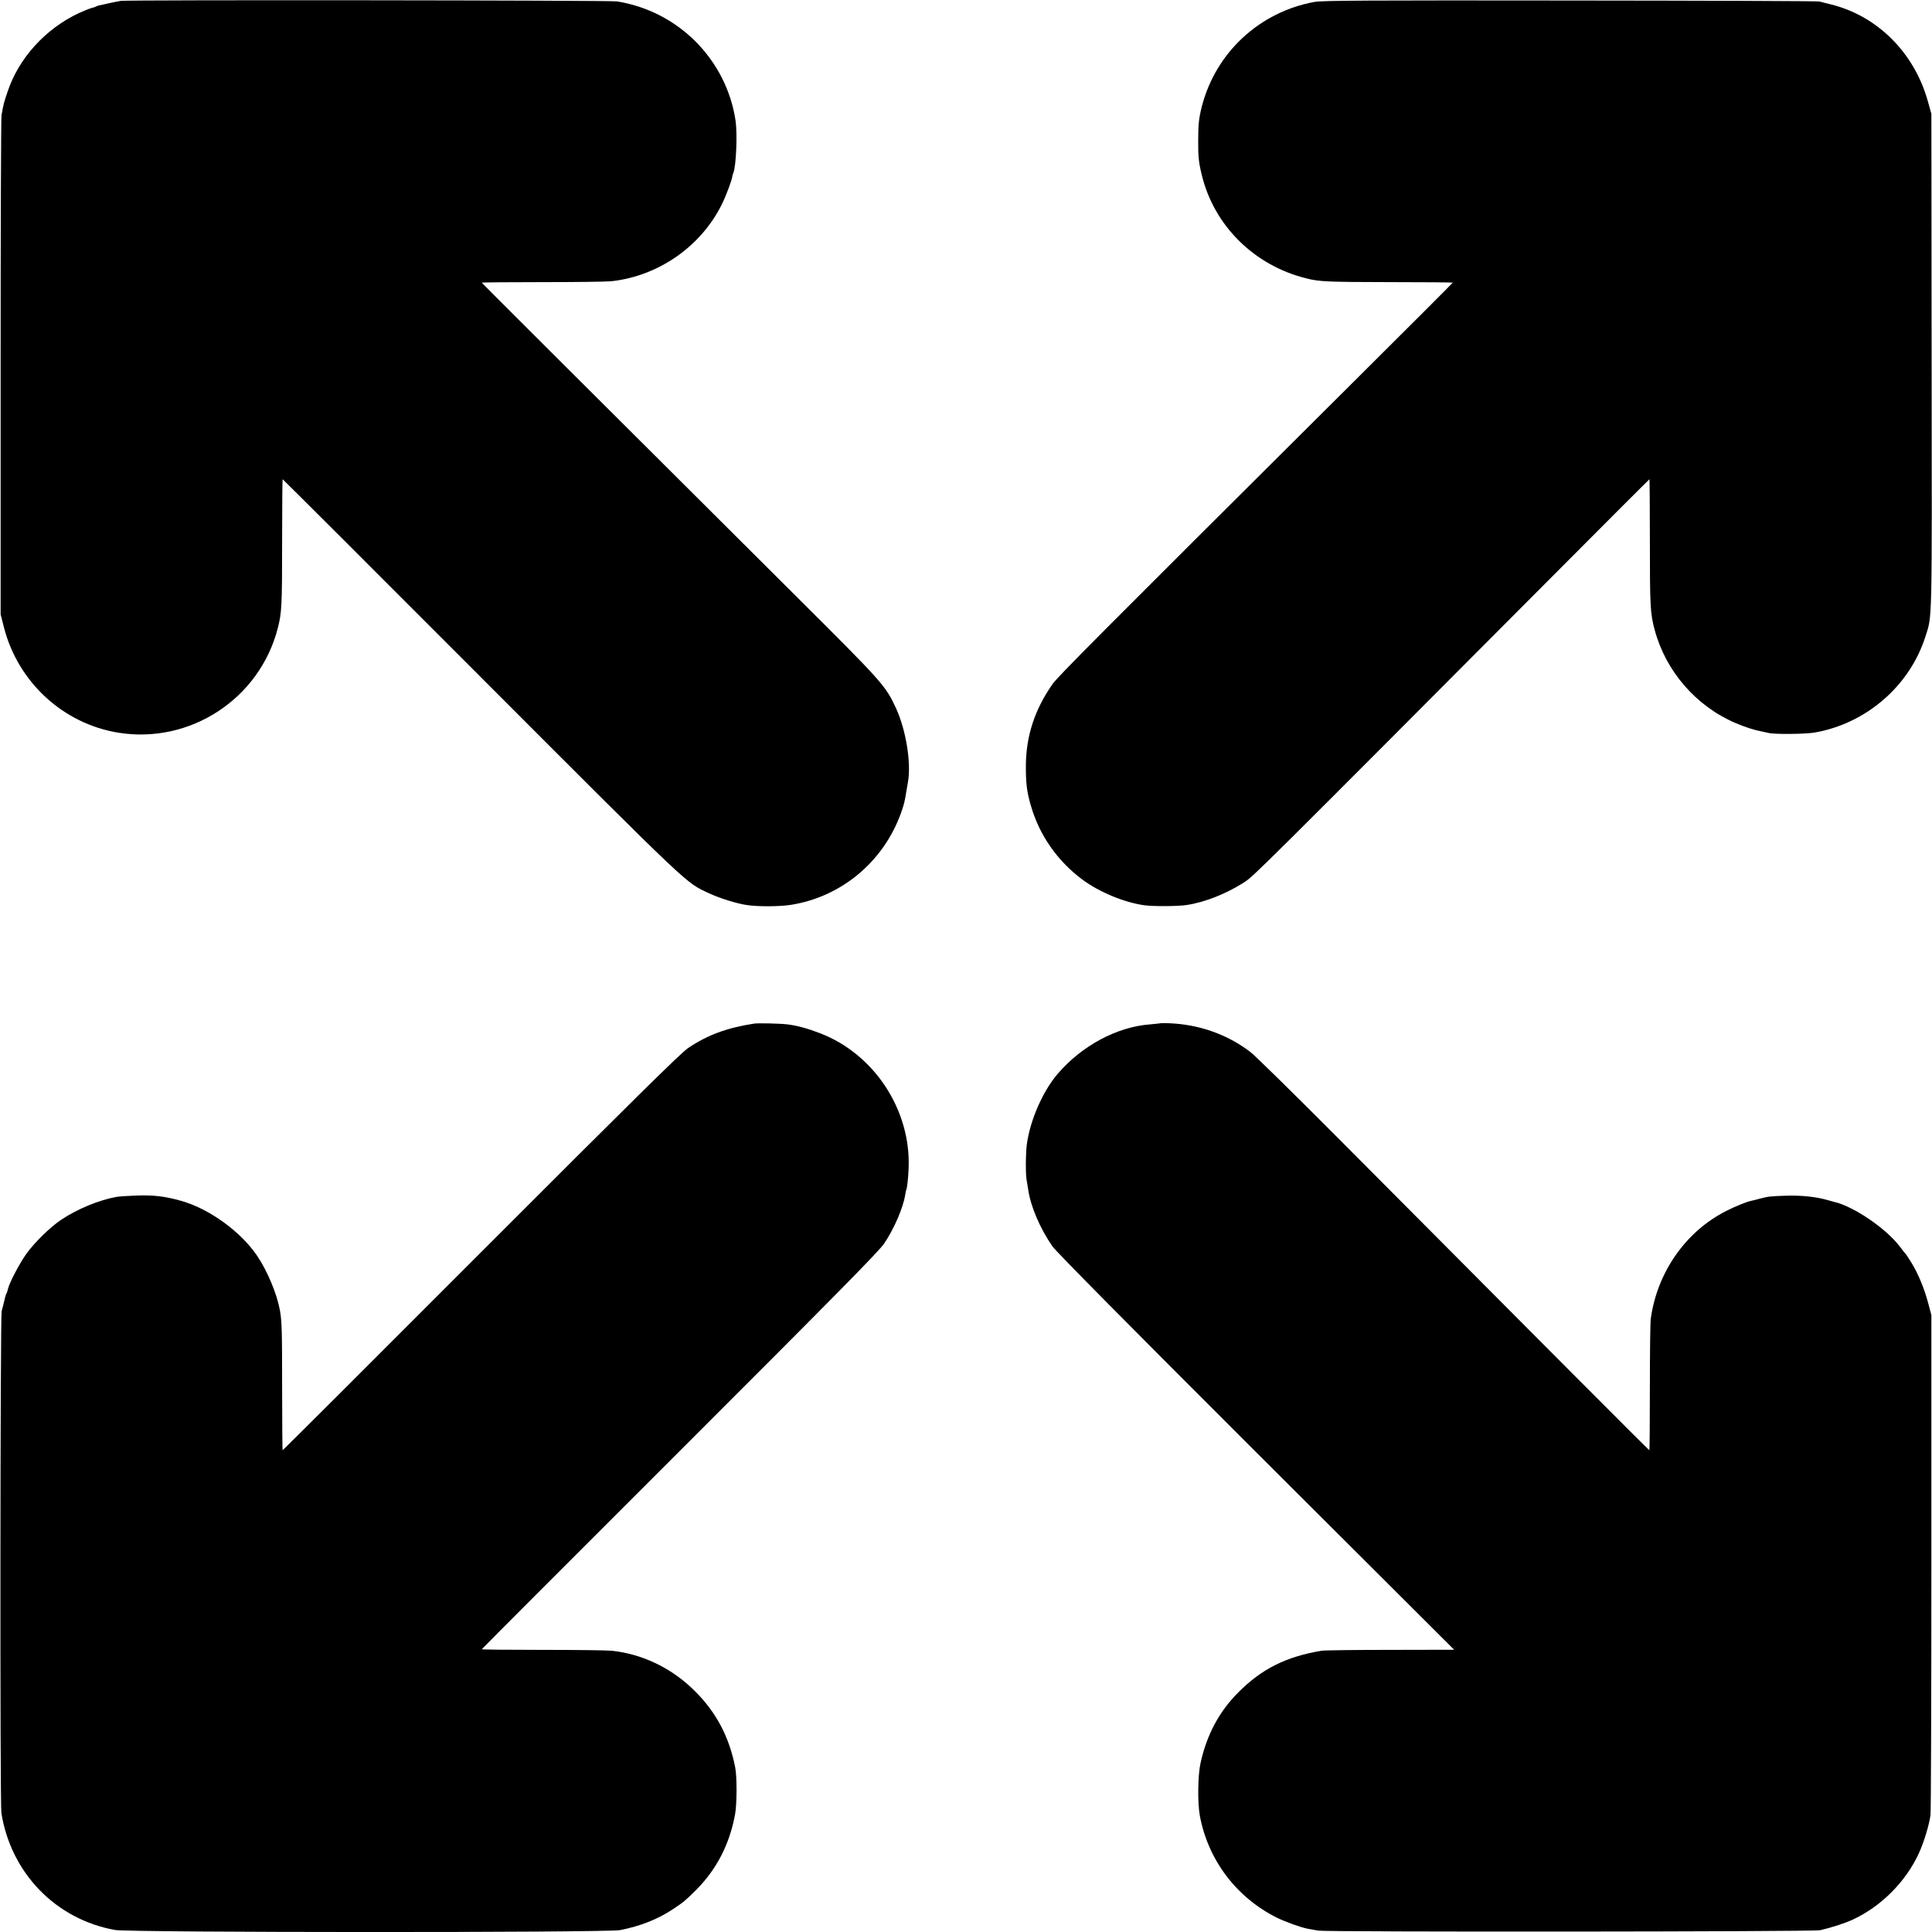
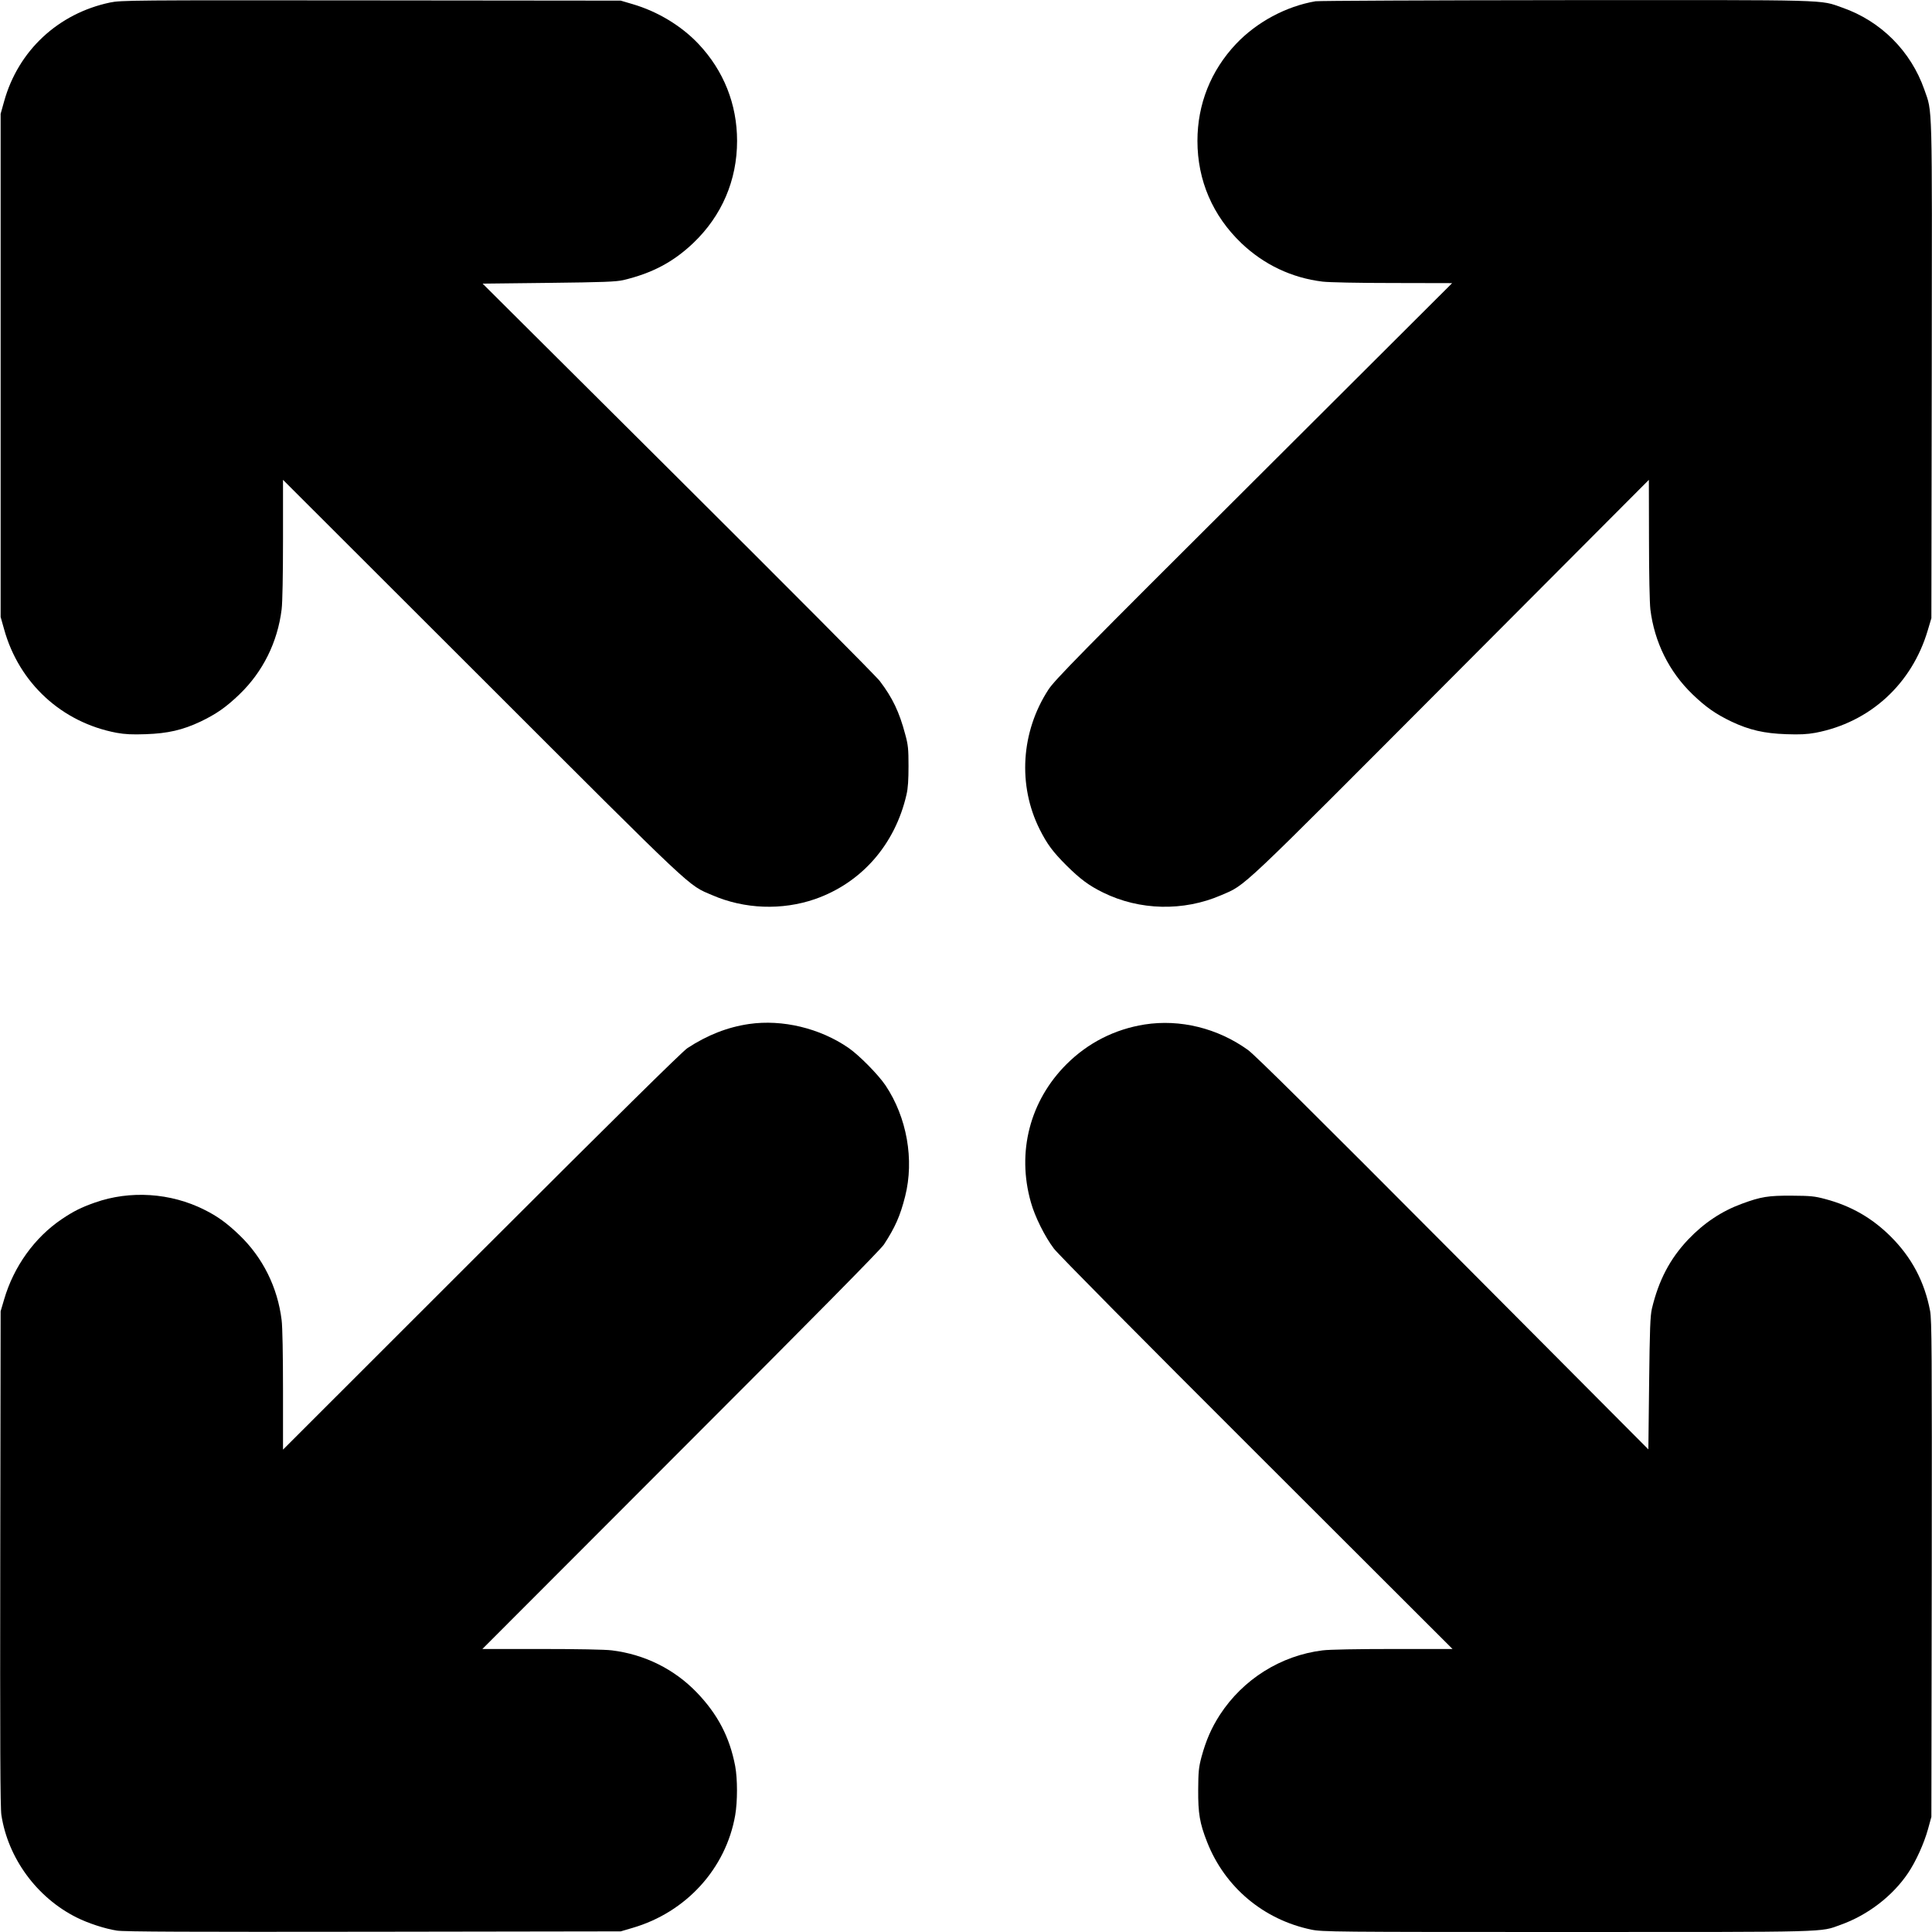
<svg xmlns="http://www.w3.org/2000/svg" version="1.0" width="1536pt" height="1536pt" viewBox="0 0 1536 1536" preserveAspectRatio="xMidYMid meet">
  <g transform="translate(0,1536) scale(0.1,-0.1)" fill="#000000" stroke="none">
-     <path d="M960 15353 c-14 -2 -59 -11 -100 -20 -41 -9 -77 -17 -80 -18 -3 0 -9 -3 -15 -6 -5 -4 -23 -9 -38 -13 -15 -4 -60 -22 -100 -40 -267 -126 -478 -358 -567 -626 -28 -82 -32 -97 -48 -185 -4 -22 -7 -924 -7 -2005 l0 -1965 28 -109 c113 -432 471 -760 907 -831 573 -93 1126 271 1269 833 31 121 34 177 34 695 0 268 2 487 4 487 2 0 714 -710 1581 -1579 1683 -1685 1620 -1624 1807 -1712 86 -40 219 -82 300 -94 88 -14 262 -13 352 1 402 63 737 343 876 730 24 67 31 95 43 174 3 19 9 53 13 75 26 150 -16 409 -93 579 -84 184 -103 205 -795 894 -2150 2142 -2501 2492 -2501 2495 0 2 217 4 483 4 265 0 511 3 547 7 376 41 715 278 880 614 33 67 81 195 82 219 0 5 4 18 9 30 22 58 32 309 17 413 -35 237 -146 457 -318 630 -170 170 -388 281 -625 319 -57 9 -3887 13 -3945 4z" />
-     <path d="M10452 15345 c-440 -80 -788 -404 -898 -835 -23 -93 -28 -140 -28 -270 -1 -128 5 -177 30 -277 99 -400 417 -714 829 -816 105 -27 170 -29 673 -30 270 0 492 -2 492 -4 0 -2 -349 -352 -776 -776 -2109 -2099 -2363 -2355 -2407 -2417 -140 -201 -208 -407 -211 -640 -1 -143 7 -215 40 -326 68 -235 210 -438 408 -586 134 -100 334 -183 493 -205 71 -10 270 -9 338 2 143 21 316 90 456 180 76 49 95 68 2477 2459 408 410 744 746 746 746 1 0 3 -217 3 -482 0 -532 3 -584 38 -715 88 -329 328 -606 642 -741 75 -32 148 -56 208 -67 22 -5 47 -10 55 -12 44 -12 292 -10 367 3 411 72 756 371 881 764 54 170 52 64 49 2190 l-2 1965 -28 100 c-107 385 -401 679 -771 770 -38 9 -79 20 -90 23 -12 4 -903 7 -1981 8 -1588 2 -1974 0 -2033 -11z" />
-     <path d="M5995 7222 c-218 -34 -371 -91 -524 -194 -59 -40 -432 -408 -1648 -1625 -864 -865 -1573 -1573 -1576 -1573 -2 0 -4 224 -4 498 0 455 -2 527 -18 617 -24 130 -99 310 -180 430 -130 193 -381 375 -605 438 -128 36 -218 47 -355 42 -66 -2 -136 -7 -155 -10 -139 -24 -314 -96 -443 -182 -87 -58 -216 -184 -280 -275 -52 -73 -132 -226 -143 -273 -4 -16 -9 -34 -13 -40 -3 -5 -7 -14 -8 -20 -8 -35 -23 -94 -30 -120 -11 -45 -14 -3918 -2 -3990 77 -478 434 -845 904 -929 121 -21 3904 -22 4015 -1 162 32 299 86 421 167 88 59 93 63 184 153 162 163 265 361 309 600 15 80 16 298 1 374 -47 241 -150 437 -320 606 -181 181 -415 295 -661 321 -38 4 -286 7 -551 7 -266 0 -483 2 -483 5 0 2 708 711 1573 1575 1236 1235 1585 1589 1626 1650 78 115 151 284 167 384 3 21 8 41 9 44 7 11 16 94 19 176 17 460 -274 903 -703 1068 -98 38 -182 61 -261 71 -60 7 -233 11 -265 6z" />
-     <path d="M9228 7225 c-2 -1 -40 -5 -84 -9 -264 -20 -541 -168 -734 -392 -118 -137 -219 -366 -246 -559 -10 -69 -11 -231 -3 -280 4 -22 10 -58 13 -80 19 -135 94 -311 194 -455 29 -41 616 -635 1619 -1636 l1574 -1570 -508 -1 c-279 0 -526 -3 -547 -7 -281 -47 -475 -144 -661 -331 -152 -152 -250 -335 -300 -560 -22 -97 -25 -317 -6 -420 65 -351 288 -647 608 -809 71 -35 193 -79 249 -90 16 -3 54 -9 84 -15 67 -12 3937 -9 3990 3 88 20 202 57 261 85 225 104 423 303 526 530 40 88 81 224 91 301 4 30 7 937 7 2015 l0 1960 -24 90 c-30 115 -79 235 -132 322 -23 37 -44 70 -48 73 -3 3 -25 30 -48 61 -110 144 -369 320 -523 354 -3 1 -25 7 -50 14 -90 26 -203 38 -323 35 -132 -4 -149 -6 -217 -24 -25 -7 -53 -14 -63 -16 -35 -6 -132 -45 -202 -81 -323 -163 -550 -488 -601 -858 -4 -27 -7 -274 -7 -547 0 -274 -2 -498 -4 -498 -4 0 -683 680 -2503 2510 -333 334 -634 630 -670 657 -184 140 -408 219 -647 228 -35 1 -64 1 -65 0z" />
+     <path d="M875 15340 c-413 -87 -730 -383 -842 -785 l-28 -100 0 -2000 0 -2000 28 -99 c119 -428 459 -740 894 -822 67 -12 123 -15 233 -11 174 6 292 33 434 100 125 60 203 114 310 217 186 179 303 415 335 675 7 54 11 279 11 560 l0 470 1583 -1581 c1718 -1717 1632 -1636 1830 -1721 255 -111 554 -122 817 -31 369 129 636 433 727 831 12 51 16 118 16 227 0 134 -3 168 -26 251 -47 178 -101 291 -202 424 -29 39 -752 765 -1606 1615 l-1552 1545 524 6 c438 5 536 9 594 22 231 55 398 144 557 295 227 217 348 499 348 812 0 291 -106 558 -307 771 -136 144 -325 258 -523 316 l-95 28 -1985 2 c-1916 2 -1988 1 -2075 -17z" />
+     <path d="M10459 15350 c-234 -40 -467 -165 -632 -339 -201 -213 -307 -480 -307 -771 0 -314 121 -595 350 -814 179 -170 399 -275 645 -305 53 -6 282 -11 560 -11 l470 -1 -1576 -1572 c-1386 -1381 -1584 -1583 -1634 -1660 -218 -335 -245 -760 -69 -1111 59 -117 103 -177 213 -287 110 -109 179 -160 291 -215 290 -143 639 -151 939 -21 201 87 116 8 1828 1725 l1572 1577 1 -470 c0 -278 5 -507 11 -560 32 -260 149 -496 335 -675 107 -103 185 -157 310 -217 142 -67 260 -94 434 -100 110 -4 166 -1 233 11 433 82 768 388 894 817 l28 94 3 1975 c3 2176 6 2040 -59 2228 -107 305 -345 544 -651 651 -186 65 -54 61 -2197 60 -1070 -1 -1967 -5 -1992 -9z" />
+     <path d="M5956 7219 c-172 -25 -332 -88 -491 -192 -40 -26 -588 -567 -1638 -1616 l-1577 -1576 0 470 c0 281 -4 506 -11 560 -32 260 -149 496 -335 675 -99 95 -174 150 -279 202 -268 135 -591 156 -871 57 -110 -39 -168 -68 -262 -131 -217 -146 -383 -378 -459 -638 l-28 -95 -3 -1965 c-2 -1463 0 -1984 9 -2040 53 -344 282 -656 597 -814 94 -47 226 -90 322 -105 56 -9 577 -11 2040 -9 l1965 3 95 28 c425 124 741 471 815 895 19 110 19 288 0 391 -44 231 -139 412 -305 585 -179 186 -415 303 -675 335 -54 7 -279 11 -560 11 l-470 0 1576 1578 c1049 1049 1590 1597 1616 1637 89 136 130 228 169 383 74 292 14 629 -156 883 -59 87 -209 239 -294 298 -228 157 -526 228 -790 190z" />
+     <path d="M9100 7215 c-238 -38 -449 -145 -620 -315 -292 -291 -398 -699 -284 -1099 32 -115 111 -273 183 -368 36 -47 674 -692 1614 -1630 l1555 -1553 -471 0 c-283 0 -508 -4 -562 -11 -333 -41 -633 -230 -817 -513 -68 -106 -110 -203 -146 -335 -22 -84 -25 -117 -26 -261 -1 -188 12 -265 71 -415 141 -359 449 -617 828 -696 86 -18 176 -19 2031 -19 2121 0 2011 -3 2177 57 216 77 414 229 537 412 62 92 127 236 158 348 l27 98 3 1970 c2 1739 0 1980 -13 2052 -44 233 -147 427 -314 593 -148 147 -315 243 -519 297 -85 23 -117 26 -267 27 -186 1 -244 -8 -396 -64 -161 -59 -301 -152 -427 -284 -145 -153 -235 -324 -289 -551 -13 -58 -17 -156 -22 -594 l-6 -524 -1554 1561 c-1089 1094 -1576 1577 -1630 1615 -241 173 -539 246 -821 202z" />
  </g>
</svg>
